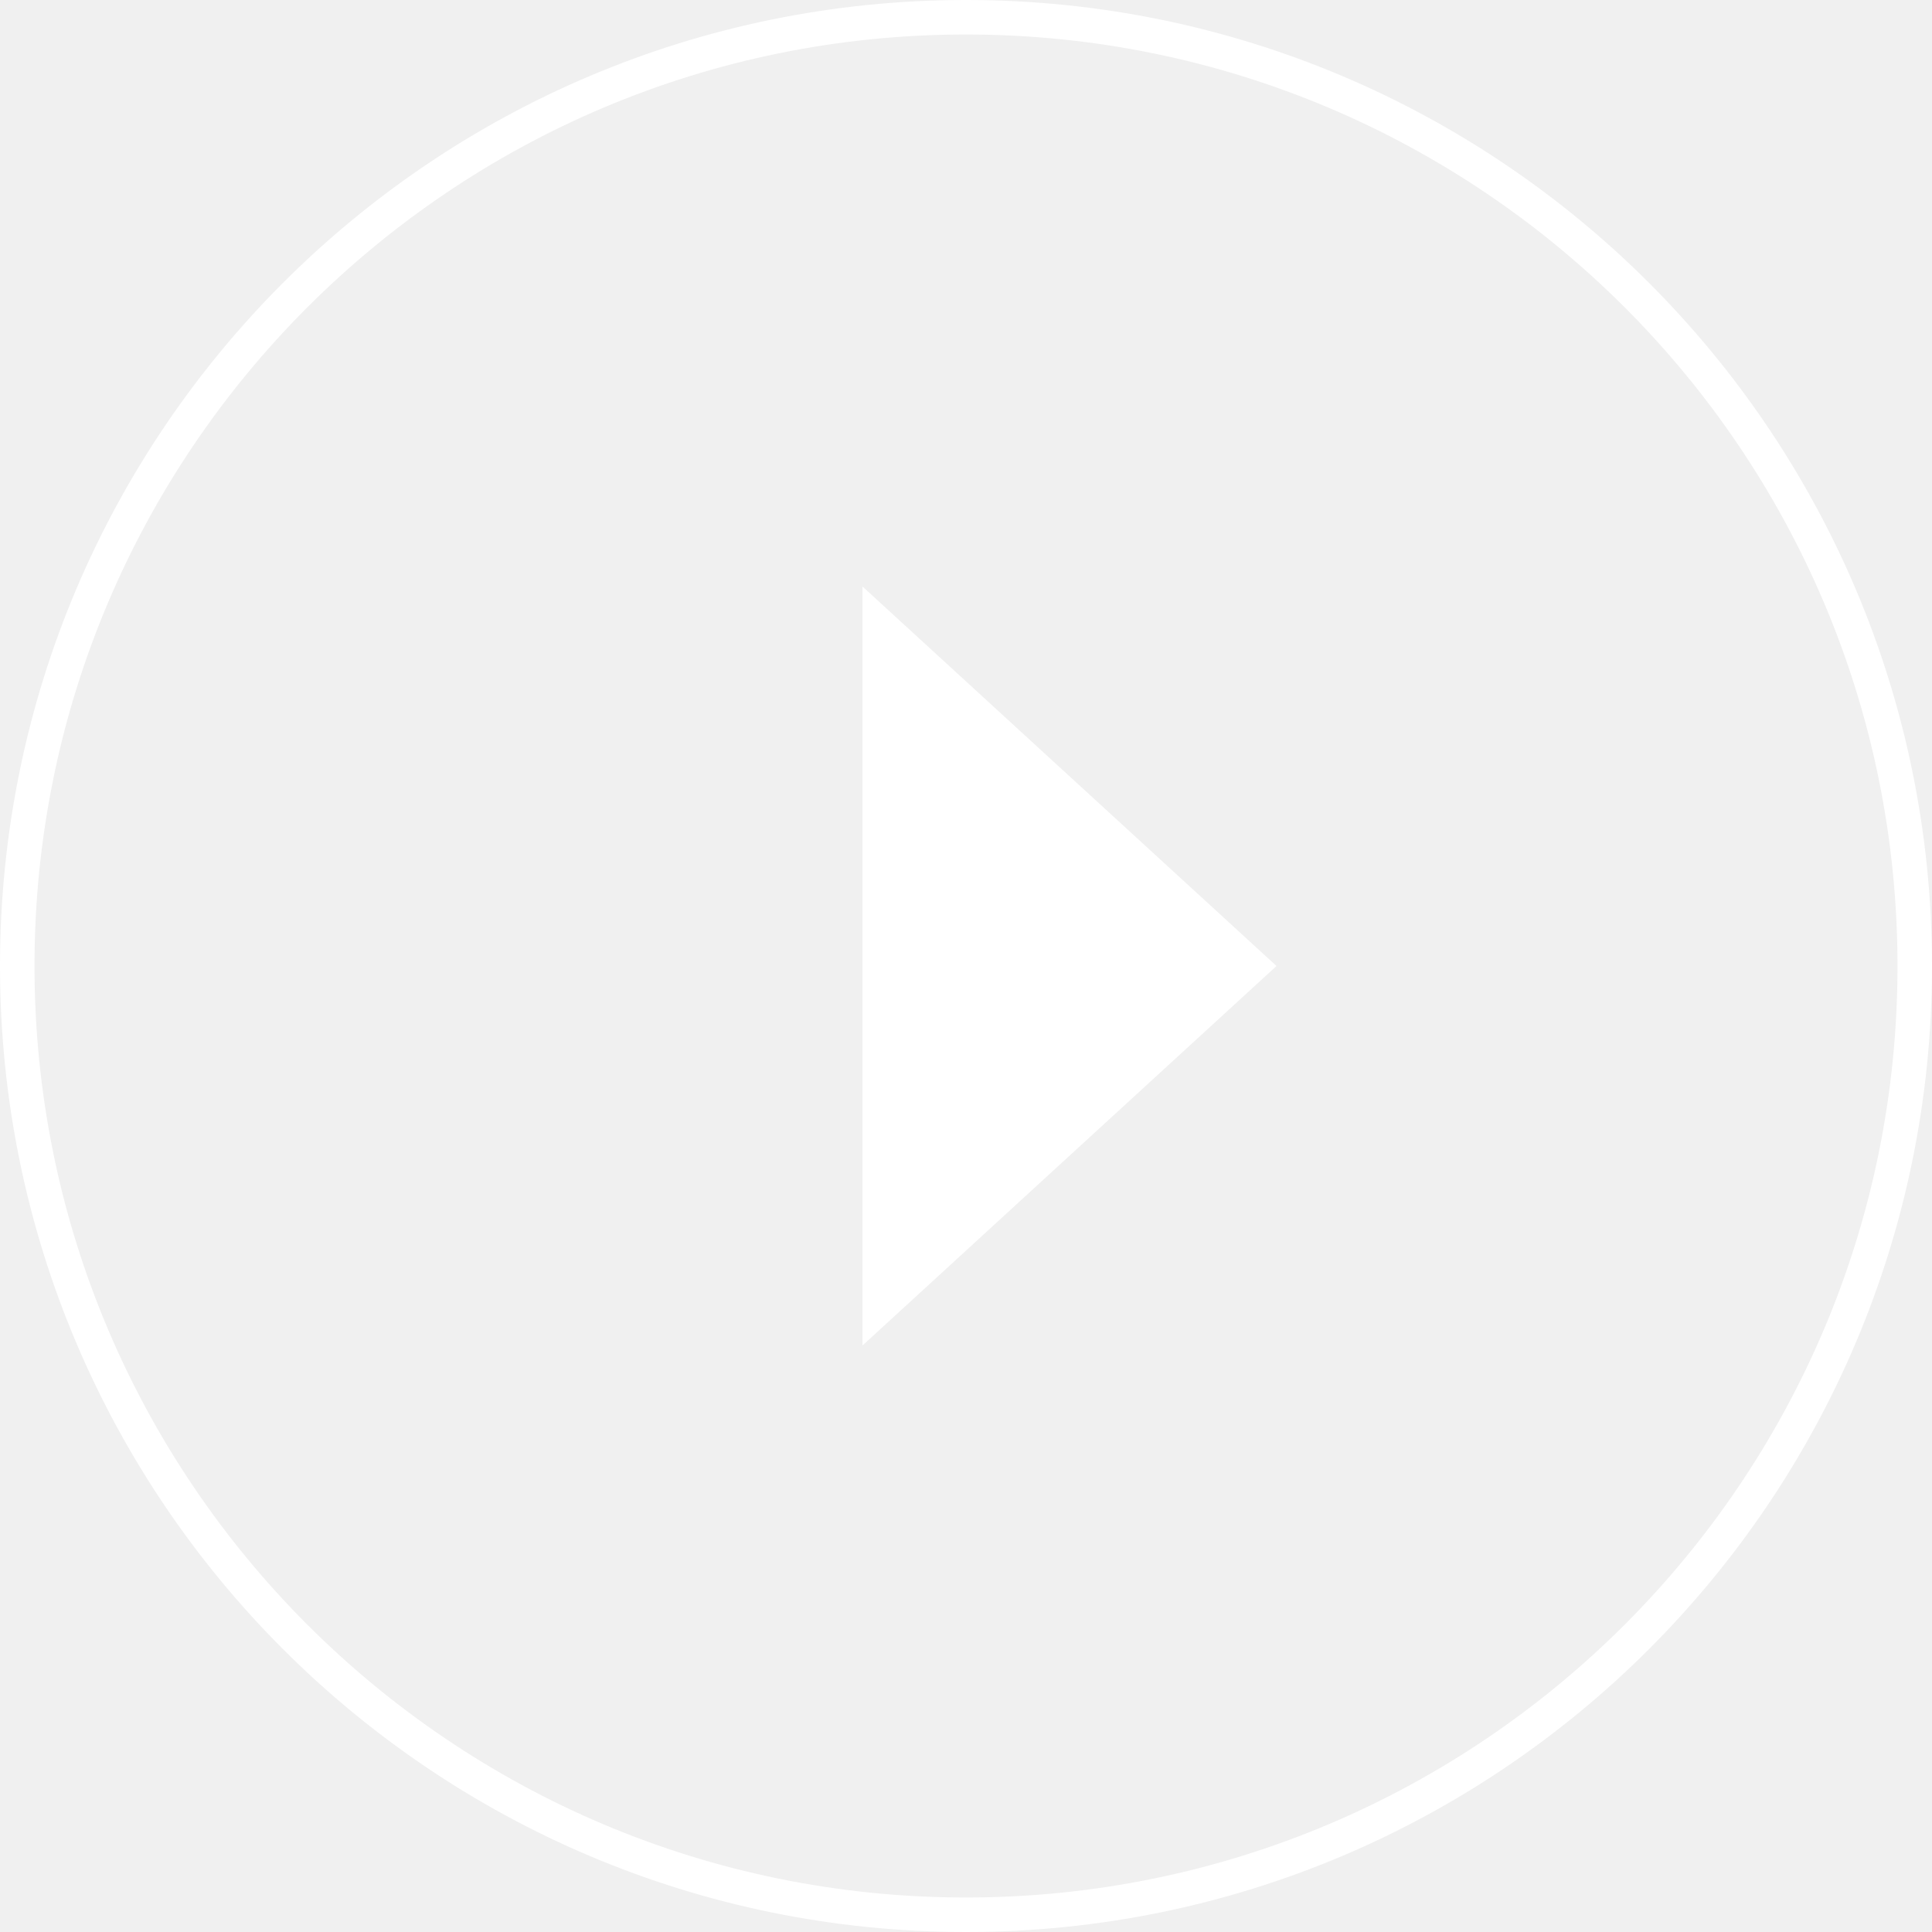
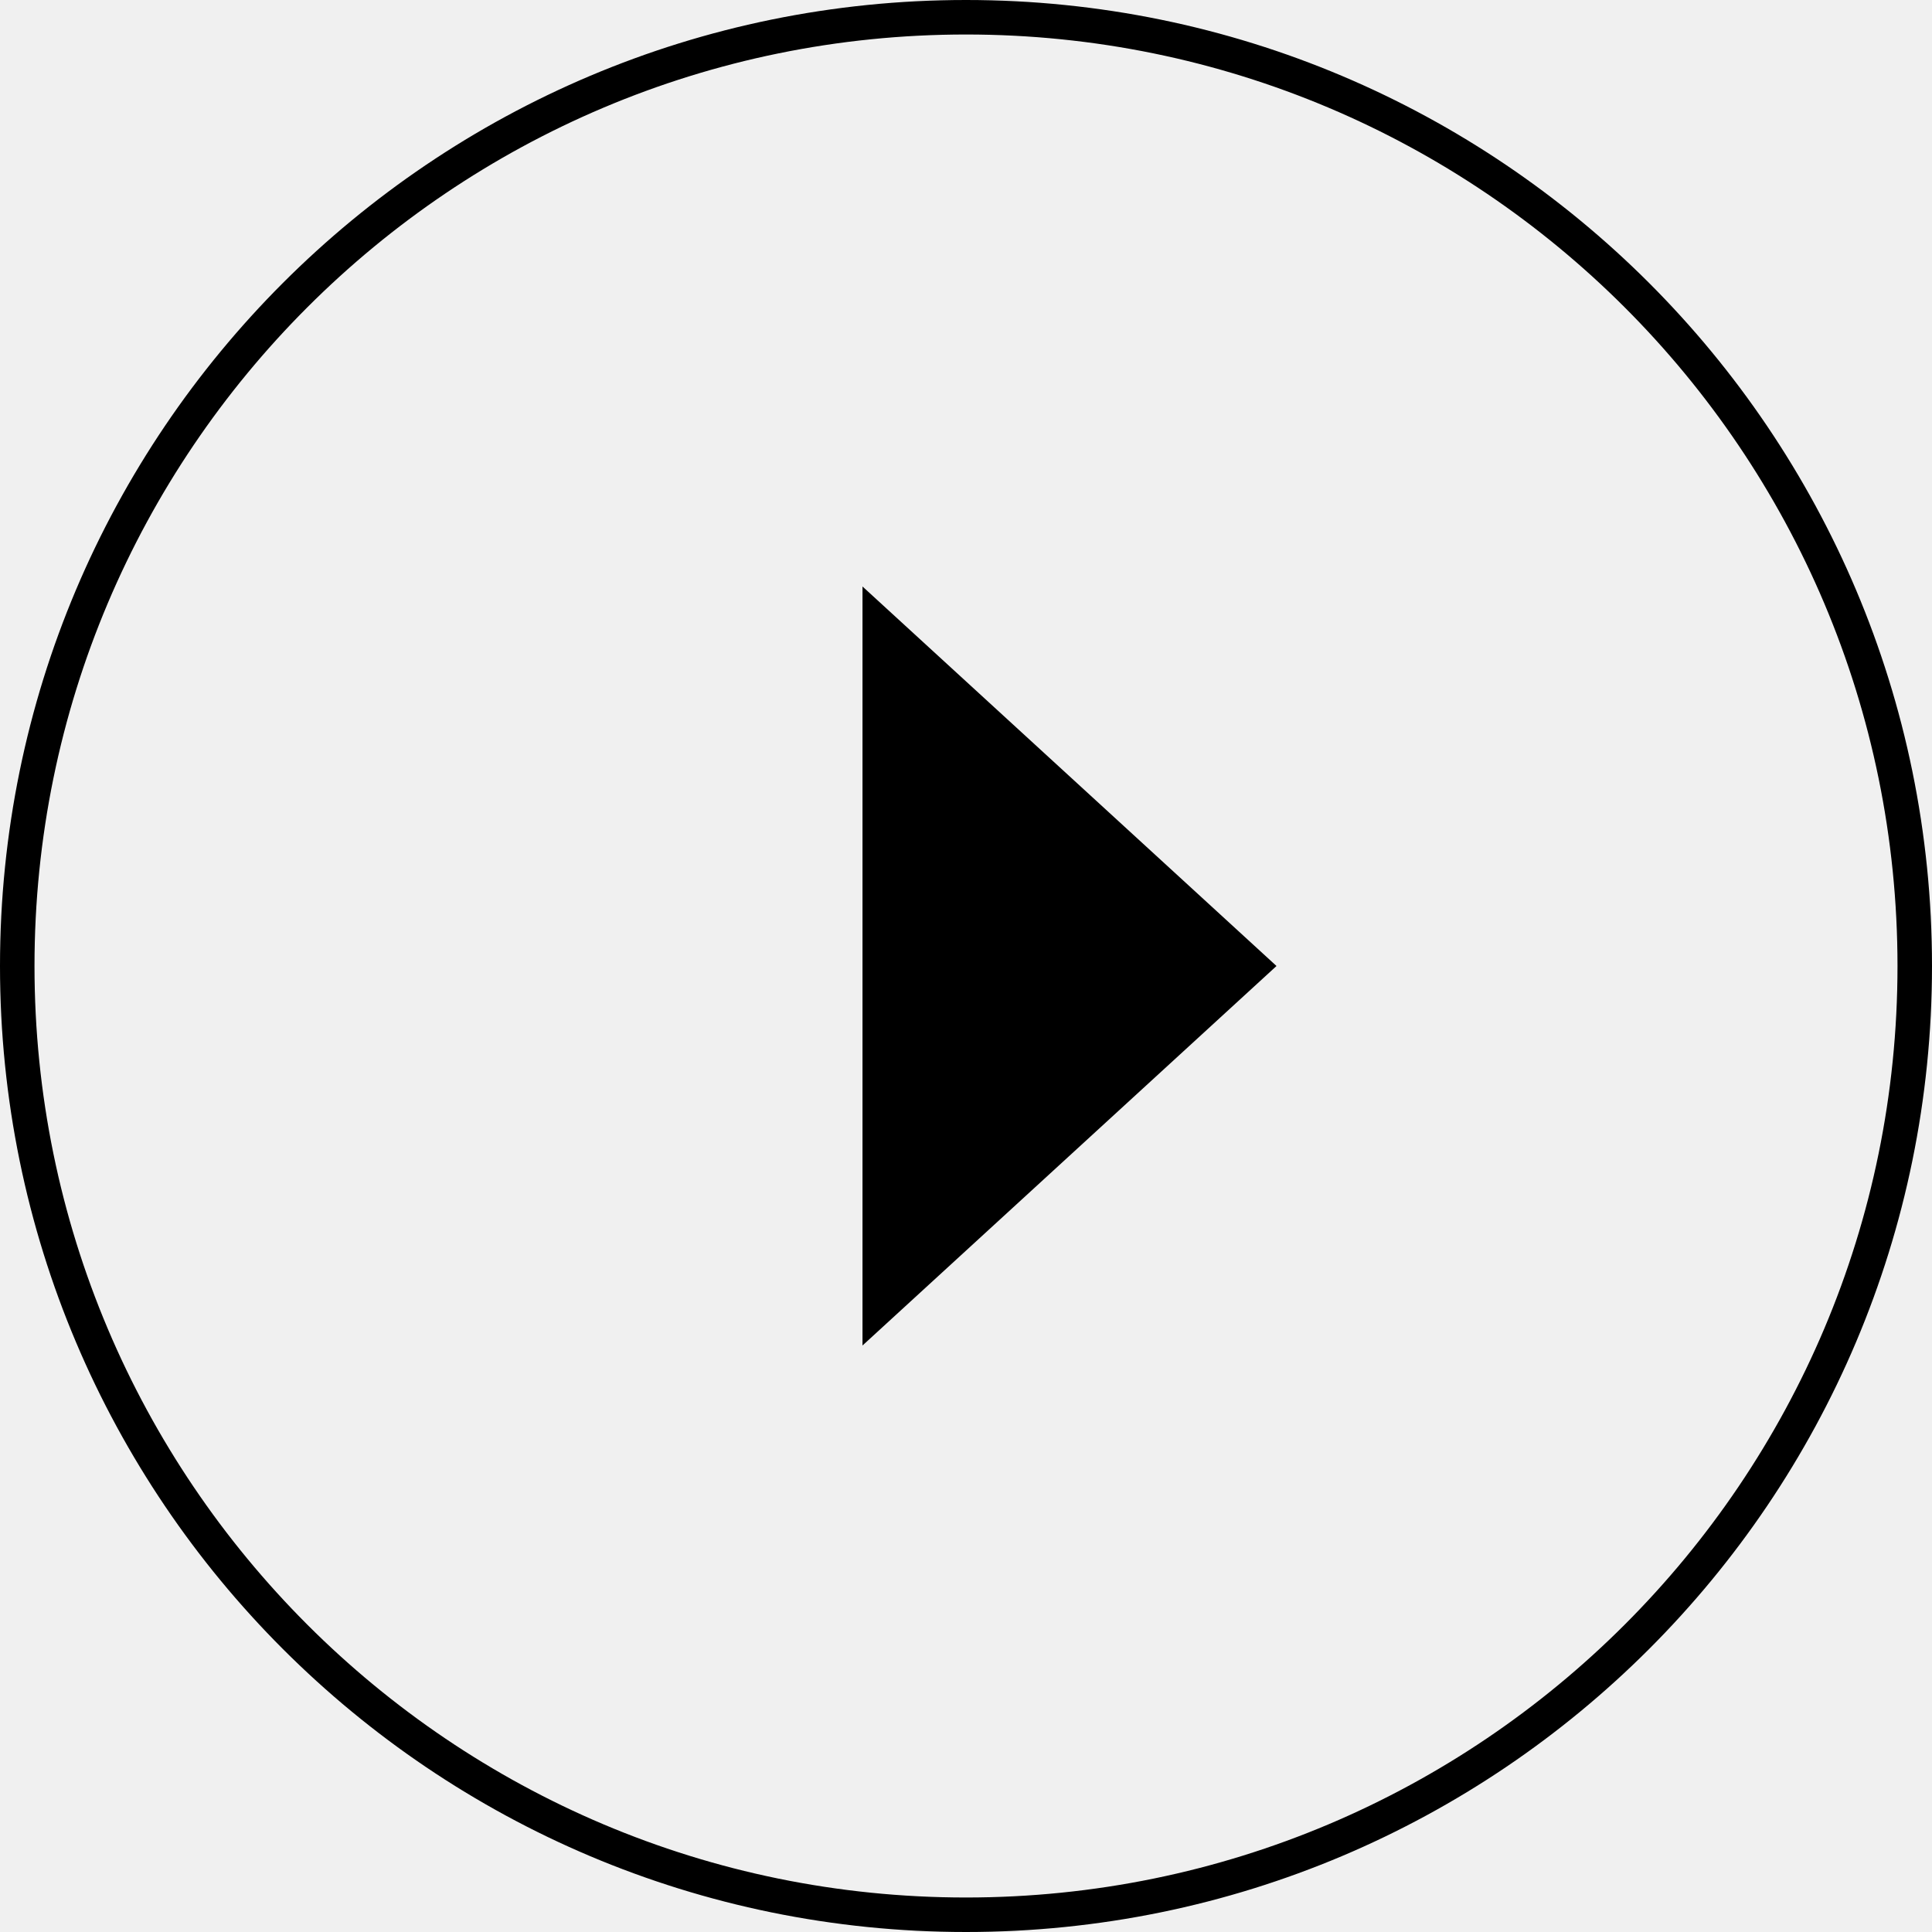
- <svg xmlns="http://www.w3.org/2000/svg" width="56" height="56" viewBox="0 0 56 56" fill="none">
-   <circle cx="28" cy="28" r="27.5" stroke="white" />
-   <path d="M37 28L25 17V39L37 28Z" fill="white" />
+ <svg xmlns="http://www.w3.org/2000/svg" id="play-btn" width="56" height="56" viewBox="0 0 56 56" fill="none">
+   <circle cx="28" cy="28" r="27.5" stroke="currentColor" />
+   <path d="M37 28L25 17V39L37 28Z" fill="currentColor" />
</svg>
